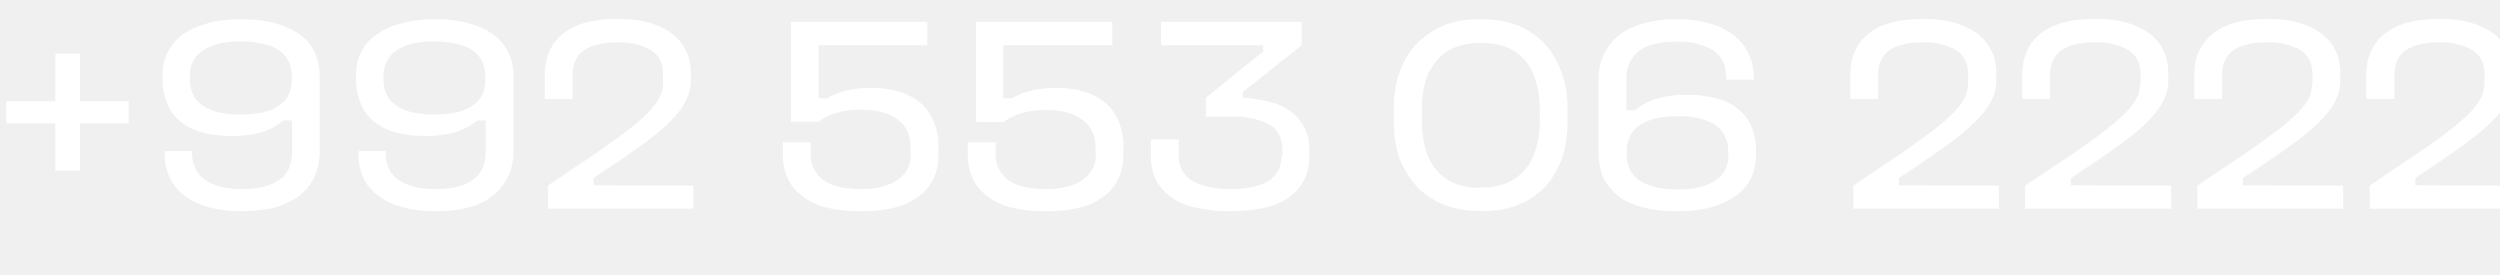
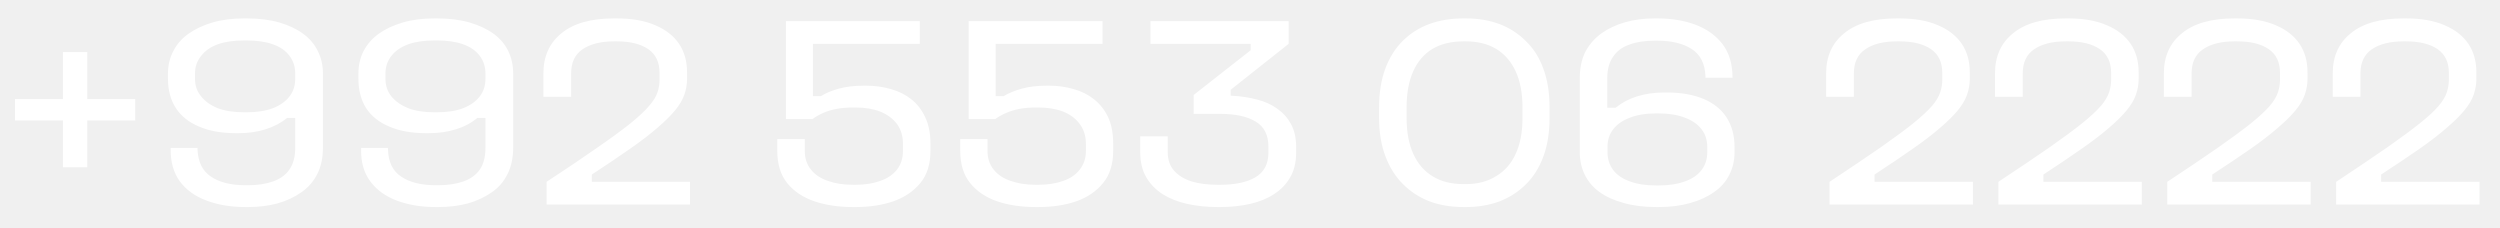
- <svg xmlns="http://www.w3.org/2000/svg" width="79.07" height="8.68" fill="none" viewBox="54.05 2.43 79.07 8.68">
-   <path fill="#fff" d="M.68 7.23V6.1q0-.96.3-1.64.3-.7.83-1.15.55-.45 1.3-.66t1.64-.22h.09q.9 0 1.65.22.75.21 1.27.66.54.44.82 1.14.3.69.29 1.64v1.62q0 .5-.18.81a1 1 0 0 1-.5.44q-.3.15-.76.14-.52 0-.87-.17a1 1 0 0 1-.49-.54h-.23a1.4 1.4 0 0 1-.6.55q-.36.16-.79.16h-.09q-.54 0-.96-.22-.42-.21-.65-.68-.24-.46-.24-1.17V6.6q0-.69.24-1.15t.65-.68.96-.23h.1a2 2 0 0 1 .76.14q.35.14.59.5h.18v-.56h.82v3.12q0 .28.1.44.08.15.22.23.15.06.35.06.18 0 .33-.06t.24-.22.09-.47V6.1q0-.83-.25-1.4-.24-.58-.7-.94-.44-.37-1.05-.54-.6-.17-1.3-.17h-.09a5 5 0 0 0-1.33.17q-.6.17-1.06.54-.45.36-.7.94-.25.59-.25 1.41v1.12q0 .96.24 1.61.26.63.7 1 .45.38 1.05.53t1.32.16h2.32v.62H4.72q-.88 0-1.63-.2t-1.29-.66-.83-1.2-.3-1.86m5.3-.19v-.43q0-.72-.33-1.05t-.93-.34h-.1q-.59 0-.94.33t-.34 1.06v.43q0 .7.34 1.05.35.34.95.34h.09q.6 0 .93-.35t.34-1.04m7.33-1.17h-.23l-.92 3.16h-1.17l-1.31-4.4h.84l1.04 3.46h.23l1-3.47h.94l.97 3.47h.24l1.07-3.47h.74l-1.34 4.41h-1.2zm7.66 1.75h.78q-.07.47-.34.8t-.74.52-1.1.17h-.15q-.62 0-1.13-.22t-.8-.69-.3-1.17v-.4q0-.7.3-1.16t.8-.7q.51-.23 1.13-.23h.14q.63 0 1.12.23.52.24.82.7t.3 1.16v.43h-3.78v.02q0 .46.17.76t.5.46q.3.15.73.16h.14q.63 0 .97-.23.33-.22.44-.6m-1.4-2.42h-.15q-.4 0-.72.14-.3.13-.48.41-.16.28-.2.67h2.96a1.2 1.2 0 0 0-.22-.67q-.18-.28-.5-.41-.3-.14-.7-.14m4.78 4.02-2.08-4.6h.9l1.47 3.22h.29l1.4-3.22h.79l-2.82 6.53h-.8zm5.4-.1q-.5 0-.92-.13-.4-.13-.71-.39t-.48-.65a2 2 0 0 1-.16-.92v-.4q0-.54.16-.91a2 2 0 0 1 1.2-1.05q.42-.13.9-.13h.13q.66 0 1.17.23t.8.7.3 1.16v.4q0 .7-.29 1.17-.3.46-.81.7-.51.21-1.17.21zm1.55-2.09v-.4q0-.46-.16-.76a1 1 0 0 0-.49-.48 2 2 0 0 0-.78-.17h-.13q-.45 0-.77.17-.3.16-.49.48-.17.3-.17.76v.4q0 .45.17.77.16.3.49.48.32.15.77.15h.13q.46 0 .78-.15.31-.18.49-.48.16-.32.16-.77m1.81-2.4h.84v.58l-.04-.07h.22q.2-.28.49-.44.3-.15.74-.16.45 0 .77.17.3.18.48.55.18.36.18.93v.22h-.8V6.3q0-.49-.24-.76-.24-.28-.76-.28-.53 0-.8.28-.24.28-.24.76v2.74h-.84zm7.61 3.85h-.19a2 2 0 0 1-.98.57q-.29.06-.64.06-.45 0-.83-.14-.36-.15-.57-.43a1.3 1.3 0 0 1-.22-.77q0-.4.2-.69t.6-.44 1.02-.15h1.61v-.35a1 1 0 0 0-.14-.55 1 1 0 0 0-.4-.3q-.26-.1-.6-.1h-.13q-.33 0-.59.1a.8.8 0 0 0-.57.83h-.84q0-.5.22-.85.24-.36.67-.54.45-.2 1.1-.2h.14q.65 0 1.1.2.43.18.65.55.23.35.23.86v2.9h-.84zm0-1.23v-.2h-1.56q-.52 0-.77.17a.6.6 0 0 0-.25.52q0 .36.26.54.27.17.76.17.23 0 .44-.03a2 2 0 0 0 .79-.36 1 1 0 0 0 .33-.8" />
-   <path fill="#fff" fill-opacity=".6" d="M47.61 1.51h.64v8.02h-.64z" />
-   <path fill="#fff" d="M55.8 6.33h-1.55v-.7h1.55v-1.5h.78v1.5h1.54v.7h-1.54v1.5h-.78zm8.36-1.51V7.2q0 .5-.18.85-.18.36-.5.6-.33.23-.76.35-.44.1-.96.11h-.08q-.71 0-1.26-.2a2 2 0 0 1-.85-.6 1.7 1.7 0 0 1-.31-1.05v-.05h.86v.04q.01.6.43.88t1.13.28h.08q.47 0 .8-.13.36-.12.55-.38.18-.27.18-.7v-.96h-.27q-.29.25-.7.37-.39.12-.87.12h-.1q-.68 0-1.16-.2a1.6 1.6 0 0 1-.74-.6 2 2 0 0 1-.26-.95v-.16q0-.41.16-.73.17-.34.48-.57.33-.23.78-.35.45-.13 1.02-.13h.1q.58 0 1.03.13.45.12.77.35t.47.57q.16.32.16.73m-4.1 0v.16q0 .33.18.58.19.24.54.37.35.12.85.12h.1q.48 0 .83-.12.34-.13.54-.37a1 1 0 0 0 .18-.58v-.16a1 1 0 0 0-.18-.58 1 1 0 0 0-.54-.37 3 3 0 0 0-.84-.13h-.09q-.5 0-.85.13-.34.12-.54.37a1 1 0 0 0-.19.58m10.24 0V7.2q0 .5-.19.85-.18.36-.5.6t-.76.35-.95.11h-.1q-.7 0-1.24-.2a2 2 0 0 1-.86-.6 1.7 1.7 0 0 1-.3-1.05v-.05h.86v.04q0 .6.42.88t1.13.28h.09q.45 0 .8-.13.34-.12.54-.38.18-.27.18-.7v-.96h-.27q-.29.25-.69.37t-.88.12h-.09q-.69 0-1.17-.2a1.6 1.6 0 0 1-.74-.6 2 2 0 0 1-.26-.95v-.16q0-.41.16-.73.16-.34.49-.57t.77-.35 1.02-.13h.1q.58 0 1.03.13.46.12.77.35t.48.57q.16.32.16.73m-4.11 0v.16q0 .33.18.58.2.24.54.37.35.12.85.12h.1q.48 0 .83-.12.36-.13.54-.37a1 1 0 0 0 .18-.58v-.16a1 1 0 0 0-.18-.58 1 1 0 0 0-.54-.37 3 3 0 0 0-.84-.13h-.09q-.5 0-.85.13-.34.12-.54.37a1 1 0 0 0-.18.58m9.8 3.48v.73h-4.6V8.3l1.63-1.1q.66-.46 1.06-.78t.6-.56.28-.44.07-.4v-.24q0-.51-.37-.76a2 2 0 0 0-1.02-.25h-.09q-.64 0-1.02.25-.36.25-.36.79v.75h-.88V4.8q0-.83.57-1.3.58-.47 1.7-.47h.08q.73 0 1.24.22.51.21.76.59.27.38.27.92v.22q0 .26-.1.5-.09.25-.3.51t-.55.56q-.36.3-.89.67-.52.37-1.24.84v.23zm6.87-1v-.22q0-.38-.19-.65-.19-.25-.54-.4-.35-.13-.8-.13h-.09q-.28 0-.52.05a2 2 0 0 0-.78.33h-.86V3.12h4.31v.74h-3.44v1.68h.26q.23-.14.57-.23.35-.1.81-.1h.1q.4 0 .78.11t.66.33.44.57a2 2 0 0 1 .17.86v.23q0 .63-.32 1.04-.32.4-.86.59a4 4 0 0 1-1.22.17h-.1q-.69 0-1.23-.17a2 2 0 0 1-.88-.6 1.7 1.7 0 0 1-.31-1.04v-.37h.88v.37q0 .38.2.62.18.26.53.37.35.12.81.12h.09q.45 0 .8-.13.34-.12.54-.36.2-.25.2-.61m5.84 0v-.22q0-.38-.19-.65-.19-.25-.54-.4-.35-.13-.8-.13h-.09q-.28 0-.52.05a2 2 0 0 0-.78.33h-.86V3.12h4.31v.74h-3.45v1.68h.27q.23-.14.57-.23.35-.1.81-.1h.1q.4 0 .78.11t.66.33.44.57a2 2 0 0 1 .17.86v.23q0 .63-.32 1.04-.32.4-.86.59a4 4 0 0 1-1.22.17h-.1q-.69 0-1.23-.17a2 2 0 0 1-.88-.6 1.7 1.7 0 0 1-.31-1.04v-.37h.88v.37q0 .38.2.62.18.26.53.37.34.12.81.12h.09q.45 0 .8-.13.34-.12.54-.36.2-.25.2-.61m5.9.07v-.19q0-.6-.43-.83a2.3 2.3 0 0 0-1.14-.24h-.85v-.6L94 4.06v-.2h-3.23v-.74h4.45v.74l-1.86 1.48v.18h.02q.45.03.82.13.39.09.67.3.27.2.43.5t.16.71v.22q0 .46-.19.79-.18.33-.51.54a2 2 0 0 1-.78.3q-.43.1-.97.1h-.08q-.53 0-.98-.1a2 2 0 0 1-.79-.3q-.33-.22-.53-.55-.18-.33-.18-.8v-.52h.88v.52q0 .35.2.59t.56.34q.36.12.84.12h.08q.73 0 1.15-.25a.9.9 0 0 0 .42-.8m6.35 1q.57 0 .97-.24.42-.25.63-.72.22-.48.22-1.15V5.9q0-.68-.22-1.16a1.5 1.5 0 0 0-.63-.72q-.41-.23-.97-.23h-.09q-.56 0-.98.24-.4.24-.63.72-.21.46-.21 1.15v.36q0 .67.21 1.15.22.48.63.72.4.24.98.24zm-.09.74q-.59 0-1.08-.18-.5-.19-.86-.55a3 3 0 0 1-.57-.89q-.2-.52-.2-1.23V5.9q0-.7.2-1.23.2-.54.57-.9t.85-.55 1.1-.18h.08q.6 0 1.09.18a2.4 2.4 0 0 1 1.4 1.45q.21.52.21 1.23v.36q0 .7-.2 1.23-.2.52-.56.9-.36.35-.85.54-.5.18-1.09.18zm3.77-1.77V4.96q0-.5.19-.85.18-.36.5-.6.33-.24.77-.35.43-.12.94-.12h.09q.7 0 1.24.2t.86.63.32 1.03v.05h-.87V4.9q0-.6-.42-.88a2 2 0 0 0-1.13-.27h-.1q-.45 0-.8.12-.34.13-.52.4-.2.26-.19.68v.97h.27q.3-.25.68-.37.4-.12.89-.12h.08q.7 0 1.19.2.48.2.74.6.25.4.25.95v.16q0 .4-.17.74-.16.33-.49.56t-.77.35-1.01.12h-.09q-.6 0-1.05-.12t-.77-.35a2 2 0 0 1-.47-.56 2 2 0 0 1-.16-.74m4.1 0v-.16a1 1 0 0 0-.18-.57 1 1 0 0 0-.53-.37 2 2 0 0 0-.85-.13h-.09q-.5 0-.85.13-.34.12-.53.37a1 1 0 0 0-.18.57v.16q0 .35.19.6.19.23.52.35.36.13.85.13h.09q.5 0 .85-.13.35-.12.53-.36a1 1 0 0 0 .19-.59m8.55.96v.73h-4.6V8.3l1.63-1.1q.66-.46 1.06-.78t.6-.56.27-.44.07-.4v-.24q0-.51-.37-.76a2 2 0 0 0-1.01-.25h-.09q-.65 0-1.02.25-.36.25-.36.79v.75h-.88V4.8q0-.83.57-1.3.58-.47 1.7-.47h.08q.73 0 1.23.22.51.21.77.59.27.38.27.92v.22q0 .26-.1.5-.09.25-.3.51t-.56.56q-.34.3-.88.67-.52.37-1.24.84v.23zm5.45 0v.73h-4.62V8.3l1.65-1.1q.66-.46 1.05-.78.4-.32.6-.56t.28-.44q.06-.2.07-.4v-.24q0-.51-.37-.76a2 2 0 0 0-1.02-.25h-.09q-.65 0-1.02.25-.36.25-.36.79v.75h-.88V4.8q0-.83.57-1.3.58-.47 1.7-.47h.08q.74 0 1.24.22.51.21.77.59t.26.92v.22q0 .26-.1.5-.09.25-.3.51t-.55.56q-.36.3-.88.67-.53.37-1.25.84v.23zm5.44 0v.73h-4.61V8.3l1.64-1.1q.66-.46 1.06-.78.39-.32.6-.56t.27-.44.07-.4v-.24q0-.51-.37-.76a2 2 0 0 0-1.01-.25h-.1q-.64 0-1.02.25-.36.25-.36.79v.75h-.88V4.8q0-.83.58-1.3t1.69-.47h.09q.73 0 1.23.22.51.21.77.59t.26.92v.22q0 .26-.1.5-.08.25-.3.51-.2.26-.55.56t-.88.67-1.25.84v.23zm5.44 0v.73H129V8.3l1.63-1.1q.67-.46 1.06-.78.4-.32.6-.56t.27-.44.07-.4v-.24q0-.51-.37-.76a2 2 0 0 0-1.01-.25h-.09q-.64 0-1.02.25-.36.25-.36.79v.75h-.89V4.8q0-.83.58-1.3t1.7-.47h.08q.73 0 1.23.22.51.21.77.59.27.38.27.92v.22q0 .26-.1.5-.09.25-.3.51t-.56.56-.88.67-1.24.84v.23z" />
+ <svg xmlns="http://www.w3.org/2000/svg" width="110" height="10" fill="none" viewBox="0 -9 110 10">
+   <path fill="#fff" d="M2.77 -3.7L2.77 -1.64L3.84 -1.64L3.84 -3.7L5.95 -3.7L5.95 -4.64L3.84 -4.64L3.84 -6.71L2.77 -6.71L2.77 -4.64L0.66 -4.64L0.66 -3.7ZM14.21 -5.76Q14.21 -6.31 13.98 -6.76Q13.76 -7.21 13.33 -7.52Q12.91 -7.83 12.29 -8.01Q11.67 -8.19 10.86 -8.19L10.74 -8.19Q9.96 -8.19 9.35 -8.01Q8.74 -7.83 8.3 -7.52Q7.86 -7.21 7.63 -6.76Q7.39 -6.31 7.39 -5.76L7.39 -5.54Q7.39 -4.78 7.74 -4.24Q8.09 -3.71 8.76 -3.43Q9.43 -3.14 10.38 -3.14L10.5 -3.14Q11.14 -3.14 11.68 -3.31Q12.23 -3.48 12.63 -3.81L12.99 -3.81L12.99 -2.5Q12.99 -1.91 12.74 -1.55Q12.5 -1.19 12.02 -1.02Q11.55 -0.85 10.92 -0.85L10.8 -0.85Q9.84 -0.85 9.28 -1.23Q8.72 -1.6 8.69 -2.44L8.69 -2.49L7.51 -2.49L7.51 -2.43Q7.5 -1.58 7.92 -1.01Q8.34 -0.45 9.1 -0.17Q9.85 0.11 10.8 0.11L10.92 0.11Q11.62 0.11 12.21 -0.05Q12.81 -0.22 13.26 -0.54Q13.71 -0.85 13.96 -1.34Q14.21 -1.83 14.21 -2.52ZM8.58 -5.76Q8.58 -6.21 8.85 -6.54Q9.11 -6.88 9.58 -7.05Q10.05 -7.22 10.74 -7.22L10.86 -7.22Q11.53 -7.22 12.01 -7.05Q12.49 -6.88 12.74 -6.54Q12.99 -6.21 12.99 -5.76L12.99 -5.54Q12.99 -5.08 12.74 -4.76Q12.49 -4.43 12.01 -4.24Q11.53 -4.06 10.86 -4.06L10.74 -4.06Q10.05 -4.06 9.58 -4.24Q9.11 -4.43 8.85 -4.76Q8.58 -5.08 8.58 -5.54ZM22.58 -5.76Q22.58 -6.31 22.36 -6.76Q22.14 -7.21 21.71 -7.52Q21.28 -7.83 20.66 -8.01Q20.04 -8.19 19.23 -8.19L19.11 -8.19Q18.33 -8.19 17.72 -8.01Q17.11 -7.83 16.67 -7.52Q16.24 -7.21 16 -6.76Q15.77 -6.31 15.77 -5.76L15.77 -5.54Q15.77 -4.78 16.11 -4.24Q16.46 -3.71 17.13 -3.43Q17.8 -3.14 18.75 -3.14L18.87 -3.14Q19.51 -3.14 20.06 -3.31Q20.61 -3.48 21 -3.81L21.36 -3.81L21.36 -2.5Q21.36 -1.91 21.12 -1.55Q20.87 -1.19 20.4 -1.02Q19.92 -0.85 19.29 -0.85L19.17 -0.85Q18.21 -0.85 17.65 -1.23Q17.09 -1.6 17.07 -2.44L17.07 -2.49L15.89 -2.49L15.89 -2.43Q15.87 -1.58 16.3 -1.01Q16.72 -0.45 17.47 -0.17Q18.22 0.11 19.17 0.11L19.29 0.11Q19.99 0.11 20.59 -0.05Q21.18 -0.22 21.64 -0.54Q22.09 -0.85 22.33 -1.34Q22.58 -1.83 22.58 -2.52ZM16.96 -5.76Q16.96 -6.21 17.22 -6.54Q17.49 -6.88 17.96 -7.05Q18.43 -7.22 19.11 -7.22L19.23 -7.22Q19.91 -7.22 20.38 -7.05Q20.86 -6.88 21.11 -6.54Q21.36 -6.21 21.36 -5.76L21.36 -5.54Q21.36 -5.08 21.11 -4.76Q20.86 -4.43 20.38 -4.24Q19.91 -4.06 19.23 -4.06L19.11 -4.06Q18.43 -4.06 17.96 -4.24Q17.49 -4.43 17.22 -4.76Q16.96 -5.08 16.96 -5.54ZM30.36 -1L26.04 -1L26.04 -1.32Q27.02 -1.96 27.73 -2.46Q28.45 -2.96 28.93 -3.38Q29.41 -3.79 29.7 -4.14Q29.99 -4.49 30.11 -4.83Q30.23 -5.18 30.23 -5.5L30.23 -5.82Q30.23 -6.55 29.88 -7.07Q29.52 -7.6 28.83 -7.89Q28.14 -8.19 27.14 -8.19L27.02 -8.19Q25.5 -8.19 24.71 -7.54Q23.91 -6.9 23.91 -5.77L23.91 -4.74L25.13 -4.74L25.13 -5.77Q25.13 -6.49 25.63 -6.83Q26.14 -7.18 27.02 -7.18L27.14 -7.18Q28.02 -7.18 28.52 -6.84Q29.02 -6.5 29.02 -5.79L29.02 -5.48Q29.02 -5.21 28.93 -4.94Q28.84 -4.66 28.56 -4.34Q28.29 -4.02 27.75 -3.58Q27.2 -3.14 26.29 -2.51Q25.39 -1.88 24.05 -1L24.05 0L30.36 0ZM39.73 -2.36Q39.73 -1.88 39.47 -1.54Q39.2 -1.2 38.73 -1.04Q38.26 -0.87 37.65 -0.87L37.52 -0.87Q36.9 -0.87 36.43 -1.04Q35.95 -1.2 35.68 -1.54Q35.41 -1.87 35.41 -2.37L35.41 -2.88L34.2 -2.88L34.2 -2.37Q34.2 -1.48 34.64 -0.94Q35.08 -0.4 35.84 -0.14Q36.59 0.11 37.52 0.11L37.66 0.11Q38.56 0.11 39.3 -0.14Q40.04 -0.4 40.49 -0.94Q40.94 -1.48 40.94 -2.36L40.94 -2.67Q40.94 -3.36 40.71 -3.84Q40.49 -4.32 40.1 -4.63Q39.71 -4.94 39.2 -5.08Q38.68 -5.23 38.13 -5.23L38.01 -5.23Q37.38 -5.23 36.91 -5.1Q36.44 -4.97 36.12 -4.77L35.77 -4.77L35.77 -7.07L40.47 -7.07L40.47 -8.07L34.58 -8.07L34.58 -3.76L35.75 -3.76Q35.95 -3.91 36.22 -4.03Q36.49 -4.15 36.82 -4.21Q37.14 -4.27 37.53 -4.27L37.65 -4.27Q38.26 -4.27 38.73 -4.09Q39.2 -3.9 39.47 -3.54Q39.73 -3.18 39.73 -2.67ZM47.78 -2.36Q47.78 -1.88 47.51 -1.54Q47.25 -1.2 46.78 -1.04Q46.31 -0.87 45.69 -0.87L45.56 -0.87Q44.95 -0.87 44.47 -1.04Q43.99 -1.2 43.72 -1.54Q43.45 -1.87 43.45 -2.37L43.45 -2.88L42.25 -2.88L42.25 -2.37Q42.25 -1.48 42.69 -0.94Q43.13 -0.4 43.88 -0.14Q44.63 0.11 45.56 0.11L45.7 0.11Q46.61 0.11 47.35 -0.14Q48.09 -0.4 48.53 -0.94Q48.98 -1.48 48.98 -2.36L48.98 -2.67Q48.98 -3.36 48.76 -3.84Q48.53 -4.32 48.14 -4.63Q47.75 -4.94 47.24 -5.08Q46.73 -5.23 46.17 -5.23L46.05 -5.23Q45.43 -5.23 44.96 -5.1Q44.49 -4.97 44.16 -4.77L43.81 -4.77L43.81 -7.07L48.51 -7.07L48.51 -8.07L42.62 -8.07L42.62 -3.76L43.79 -3.76Q43.99 -3.91 44.27 -4.03Q44.54 -4.15 44.86 -4.21Q45.19 -4.27 45.57 -4.27L45.69 -4.27Q46.31 -4.27 46.78 -4.09Q47.25 -3.9 47.51 -3.54Q47.78 -3.18 47.78 -2.67ZM55.81 -2.28Q55.81 -1.54 55.24 -1.2Q54.67 -0.87 53.69 -0.87L53.57 -0.87Q52.91 -0.87 52.42 -1.02Q51.93 -1.18 51.65 -1.5Q51.38 -1.82 51.38 -2.3L51.38 -3L50.17 -3L50.17 -2.3Q50.17 -1.66 50.43 -1.21Q50.69 -0.76 51.15 -0.46Q51.61 -0.17 52.23 -0.03Q52.86 0.11 53.57 0.11L53.69 0.11Q54.4 0.11 55.01 -0.03Q55.62 -0.17 56.06 -0.46Q56.51 -0.75 56.77 -1.2Q57.03 -1.65 57.03 -2.28L57.03 -2.54Q57.03 -3.12 56.81 -3.53Q56.59 -3.94 56.21 -4.21Q55.83 -4.49 55.31 -4.62Q54.79 -4.76 54.17 -4.79L54.15 -4.79L54.15 -5.05L56.7 -7.07L56.7 -8.07L50.62 -8.07L50.62 -7.07L55.03 -7.07L55.03 -6.79L52.52 -4.82L52.52 -3.99L53.69 -3.99Q54.69 -3.99 55.25 -3.65Q55.81 -3.32 55.81 -2.54ZM64.51 -0.9L64.39 -0.9Q63.59 -0.9 63.04 -1.24Q62.48 -1.58 62.19 -2.22Q61.89 -2.87 61.89 -3.81L61.89 -4.27Q61.89 -5.21 62.18 -5.86Q62.47 -6.51 63.03 -6.85Q63.59 -7.18 64.39 -7.18L64.51 -7.18Q65.27 -7.18 65.83 -6.85Q66.39 -6.51 66.69 -5.86Q66.99 -5.21 66.99 -4.27L66.99 -3.81Q66.99 -2.88 66.69 -2.23Q66.4 -1.59 65.83 -1.25Q65.27 -0.9 64.51 -0.9ZM64.39 0.11L64.51 0.11Q65.3 0.11 65.98 -0.14Q66.65 -0.4 67.14 -0.89Q67.64 -1.38 67.91 -2.12Q68.18 -2.85 68.18 -3.81L68.18 -4.27Q68.18 -5.24 67.91 -5.97Q67.65 -6.7 67.14 -7.19Q66.64 -7.69 65.98 -7.94Q65.31 -8.19 64.51 -8.19L64.39 -8.19Q63.56 -8.19 62.88 -7.94Q62.21 -7.69 61.71 -7.19Q61.22 -6.7 60.95 -5.97Q60.68 -5.24 60.68 -4.27L60.68 -3.81Q60.68 -2.85 60.96 -2.12Q61.24 -1.38 61.74 -0.89Q62.23 -0.4 62.9 -0.14Q63.57 0.11 64.39 0.11ZM69.51 -2.31Q69.51 -1.76 69.73 -1.31Q69.96 -0.85 70.38 -0.55Q70.81 -0.24 71.44 -0.07Q72.06 0.11 72.87 0.11L72.99 0.11Q73.76 0.11 74.38 -0.07Q74.99 -0.24 75.42 -0.55Q75.86 -0.85 76.09 -1.31Q76.32 -1.76 76.32 -2.31L76.32 -2.53Q76.32 -3.29 75.97 -3.83Q75.62 -4.37 74.95 -4.65Q74.28 -4.93 73.34 -4.93L73.22 -4.93Q72.58 -4.93 72.03 -4.76Q71.49 -4.59 71.09 -4.26L70.72 -4.26L70.72 -5.56Q70.72 -6.15 70.98 -6.51Q71.23 -6.88 71.7 -7.04Q72.16 -7.21 72.8 -7.21L72.92 -7.21Q73.87 -7.21 74.44 -6.84Q75.01 -6.47 75.04 -5.64L75.04 -5.58L76.23 -5.58L76.23 -5.64Q76.22 -6.49 75.79 -7.06Q75.36 -7.62 74.61 -7.91Q73.86 -8.19 72.92 -8.19L72.8 -8.19Q72.1 -8.19 71.5 -8.02Q70.91 -7.85 70.46 -7.53Q70.02 -7.21 69.76 -6.73Q69.51 -6.24 69.51 -5.55ZM75.12 -2.31Q75.12 -1.85 74.87 -1.52Q74.62 -1.19 74.14 -1.02Q73.65 -0.84 72.99 -0.84L72.87 -0.84Q72.19 -0.84 71.71 -1.02Q71.23 -1.19 70.98 -1.52Q70.73 -1.85 70.73 -2.31L70.73 -2.53Q70.73 -2.99 70.98 -3.31Q71.23 -3.64 71.71 -3.82Q72.19 -4.01 72.87 -4.01L72.99 -4.01Q73.65 -4.01 74.14 -3.82Q74.62 -3.64 74.87 -3.31Q75.12 -2.99 75.12 -2.53ZM86.81 -1L82.48 -1L82.48 -1.32Q83.46 -1.96 84.17 -2.46Q84.89 -2.96 85.37 -3.38Q85.85 -3.79 86.14 -4.14Q86.43 -4.49 86.55 -4.83Q86.67 -5.18 86.67 -5.5L86.67 -5.82Q86.67 -6.55 86.32 -7.07Q85.96 -7.6 85.27 -7.89Q84.58 -8.19 83.58 -8.19L83.46 -8.19Q81.94 -8.19 81.15 -7.54Q80.35 -6.9 80.35 -5.77L80.35 -4.74L81.57 -4.74L81.57 -5.77Q81.57 -6.49 82.07 -6.83Q82.58 -7.18 83.46 -7.18L83.58 -7.18Q84.46 -7.18 84.96 -6.84Q85.46 -6.5 85.46 -5.79L85.46 -5.48Q85.46 -5.21 85.37 -4.94Q85.28 -4.66 85.01 -4.34Q84.73 -4.02 84.19 -3.58Q83.64 -3.14 82.74 -2.51Q81.83 -1.88 80.5 -1L80.5 0L86.81 0ZM94.24 -1L89.91 -1L89.91 -1.32Q90.89 -1.96 91.6 -2.46Q92.32 -2.96 92.8 -3.38Q93.28 -3.79 93.57 -4.14Q93.86 -4.49 93.98 -4.83Q94.1 -5.18 94.1 -5.5L94.1 -5.82Q94.1 -6.55 93.75 -7.07Q93.39 -7.6 92.7 -7.89Q92.01 -8.19 91.01 -8.19L90.89 -8.19Q89.37 -8.19 88.58 -7.54Q87.78 -6.9 87.78 -5.77L87.78 -4.74L89 -4.74L89 -5.77Q89 -6.49 89.5 -6.83Q90.01 -7.18 90.89 -7.18L91.01 -7.18Q91.89 -7.18 92.39 -6.84Q92.89 -6.5 92.89 -5.79L92.89 -5.48Q92.89 -5.21 92.8 -4.94Q92.71 -4.66 92.44 -4.34Q92.16 -4.02 91.62 -3.58Q91.07 -3.14 90.17 -2.51Q89.26 -1.88 87.93 -1L87.93 0L94.24 0ZM101.67 -1L97.34 -1L97.34 -1.32Q98.32 -1.96 99.04 -2.46Q99.75 -2.96 100.23 -3.38Q100.71 -3.79 101 -4.14Q101.29 -4.49 101.41 -4.83Q101.53 -5.18 101.53 -5.5L101.53 -5.82Q101.53 -6.55 101.18 -7.07Q100.82 -7.6 100.13 -7.89Q99.44 -8.19 98.44 -8.19L98.32 -8.19Q96.8 -8.19 96.01 -7.54Q95.21 -6.9 95.21 -5.77L95.21 -4.74L96.43 -4.74L96.43 -5.77Q96.43 -6.49 96.93 -6.83Q97.44 -7.18 98.32 -7.18L98.44 -7.18Q99.32 -7.18 99.82 -6.84Q100.32 -6.5 100.32 -5.79L100.32 -5.48Q100.32 -5.21 100.23 -4.94Q100.14 -4.66 99.87 -4.34Q99.59 -4.02 99.05 -3.58Q98.5 -3.14 97.6 -2.51Q96.69 -1.88 95.36 -1L95.36 0L101.67 0ZM109.1 -1L104.77 -1L104.77 -1.32Q105.75 -1.96 106.47 -2.46Q107.18 -2.96 107.66 -3.38Q108.14 -3.79 108.43 -4.14Q108.72 -4.49 108.84 -4.83Q108.96 -5.18 108.96 -5.5L108.96 -5.82Q108.96 -6.55 108.61 -7.07Q108.25 -7.6 107.56 -7.89Q106.87 -8.19 105.87 -8.19L105.75 -8.19Q104.23 -8.19 103.44 -7.54Q102.64 -6.9 102.64 -5.77L102.64 -4.74L103.86 -4.74L103.86 -5.77Q103.86 -6.49 104.36 -6.83Q104.87 -7.18 105.75 -7.18L105.87 -7.18Q106.75 -7.18 107.25 -6.84Q107.75 -6.5 107.75 -5.79L107.75 -5.48Q107.75 -5.21 107.66 -4.94Q107.57 -4.66 107.3 -4.34Q107.03 -4.02 106.48 -3.58Q105.93 -3.14 105.03 -2.51Q104.12 -1.88 102.79 -1L102.79 0L109.1 0Z" />
</svg>
